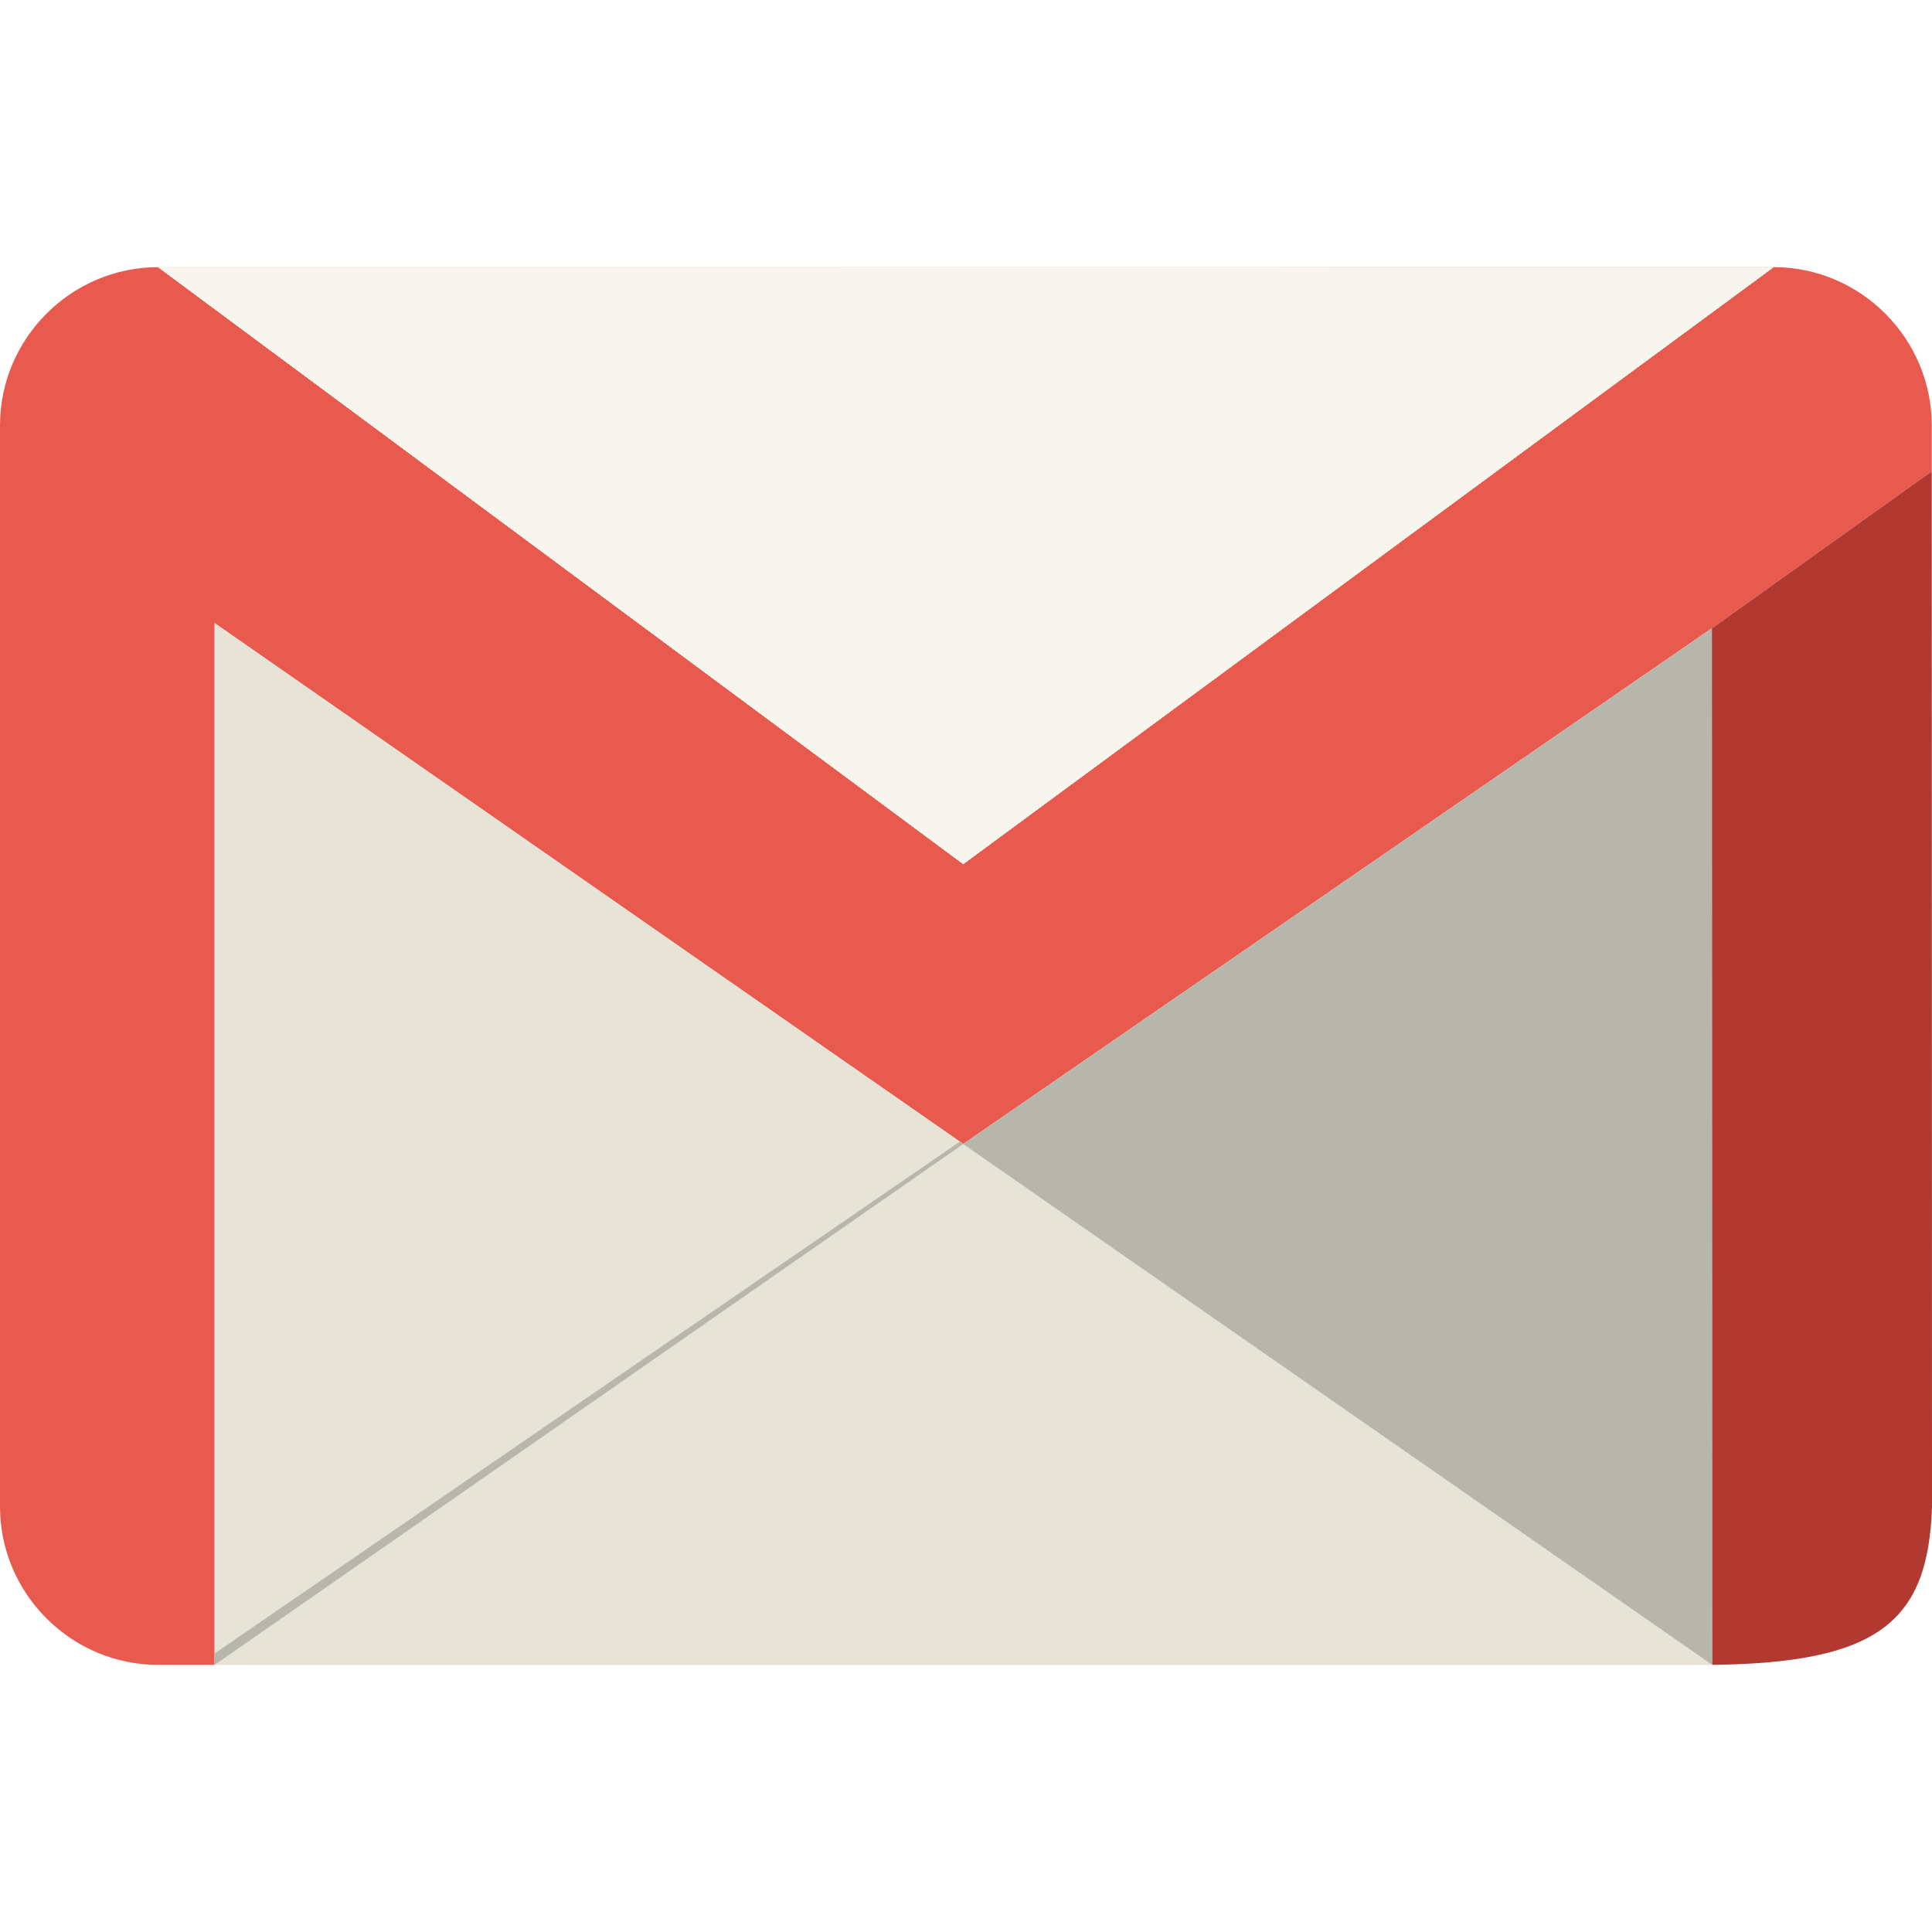
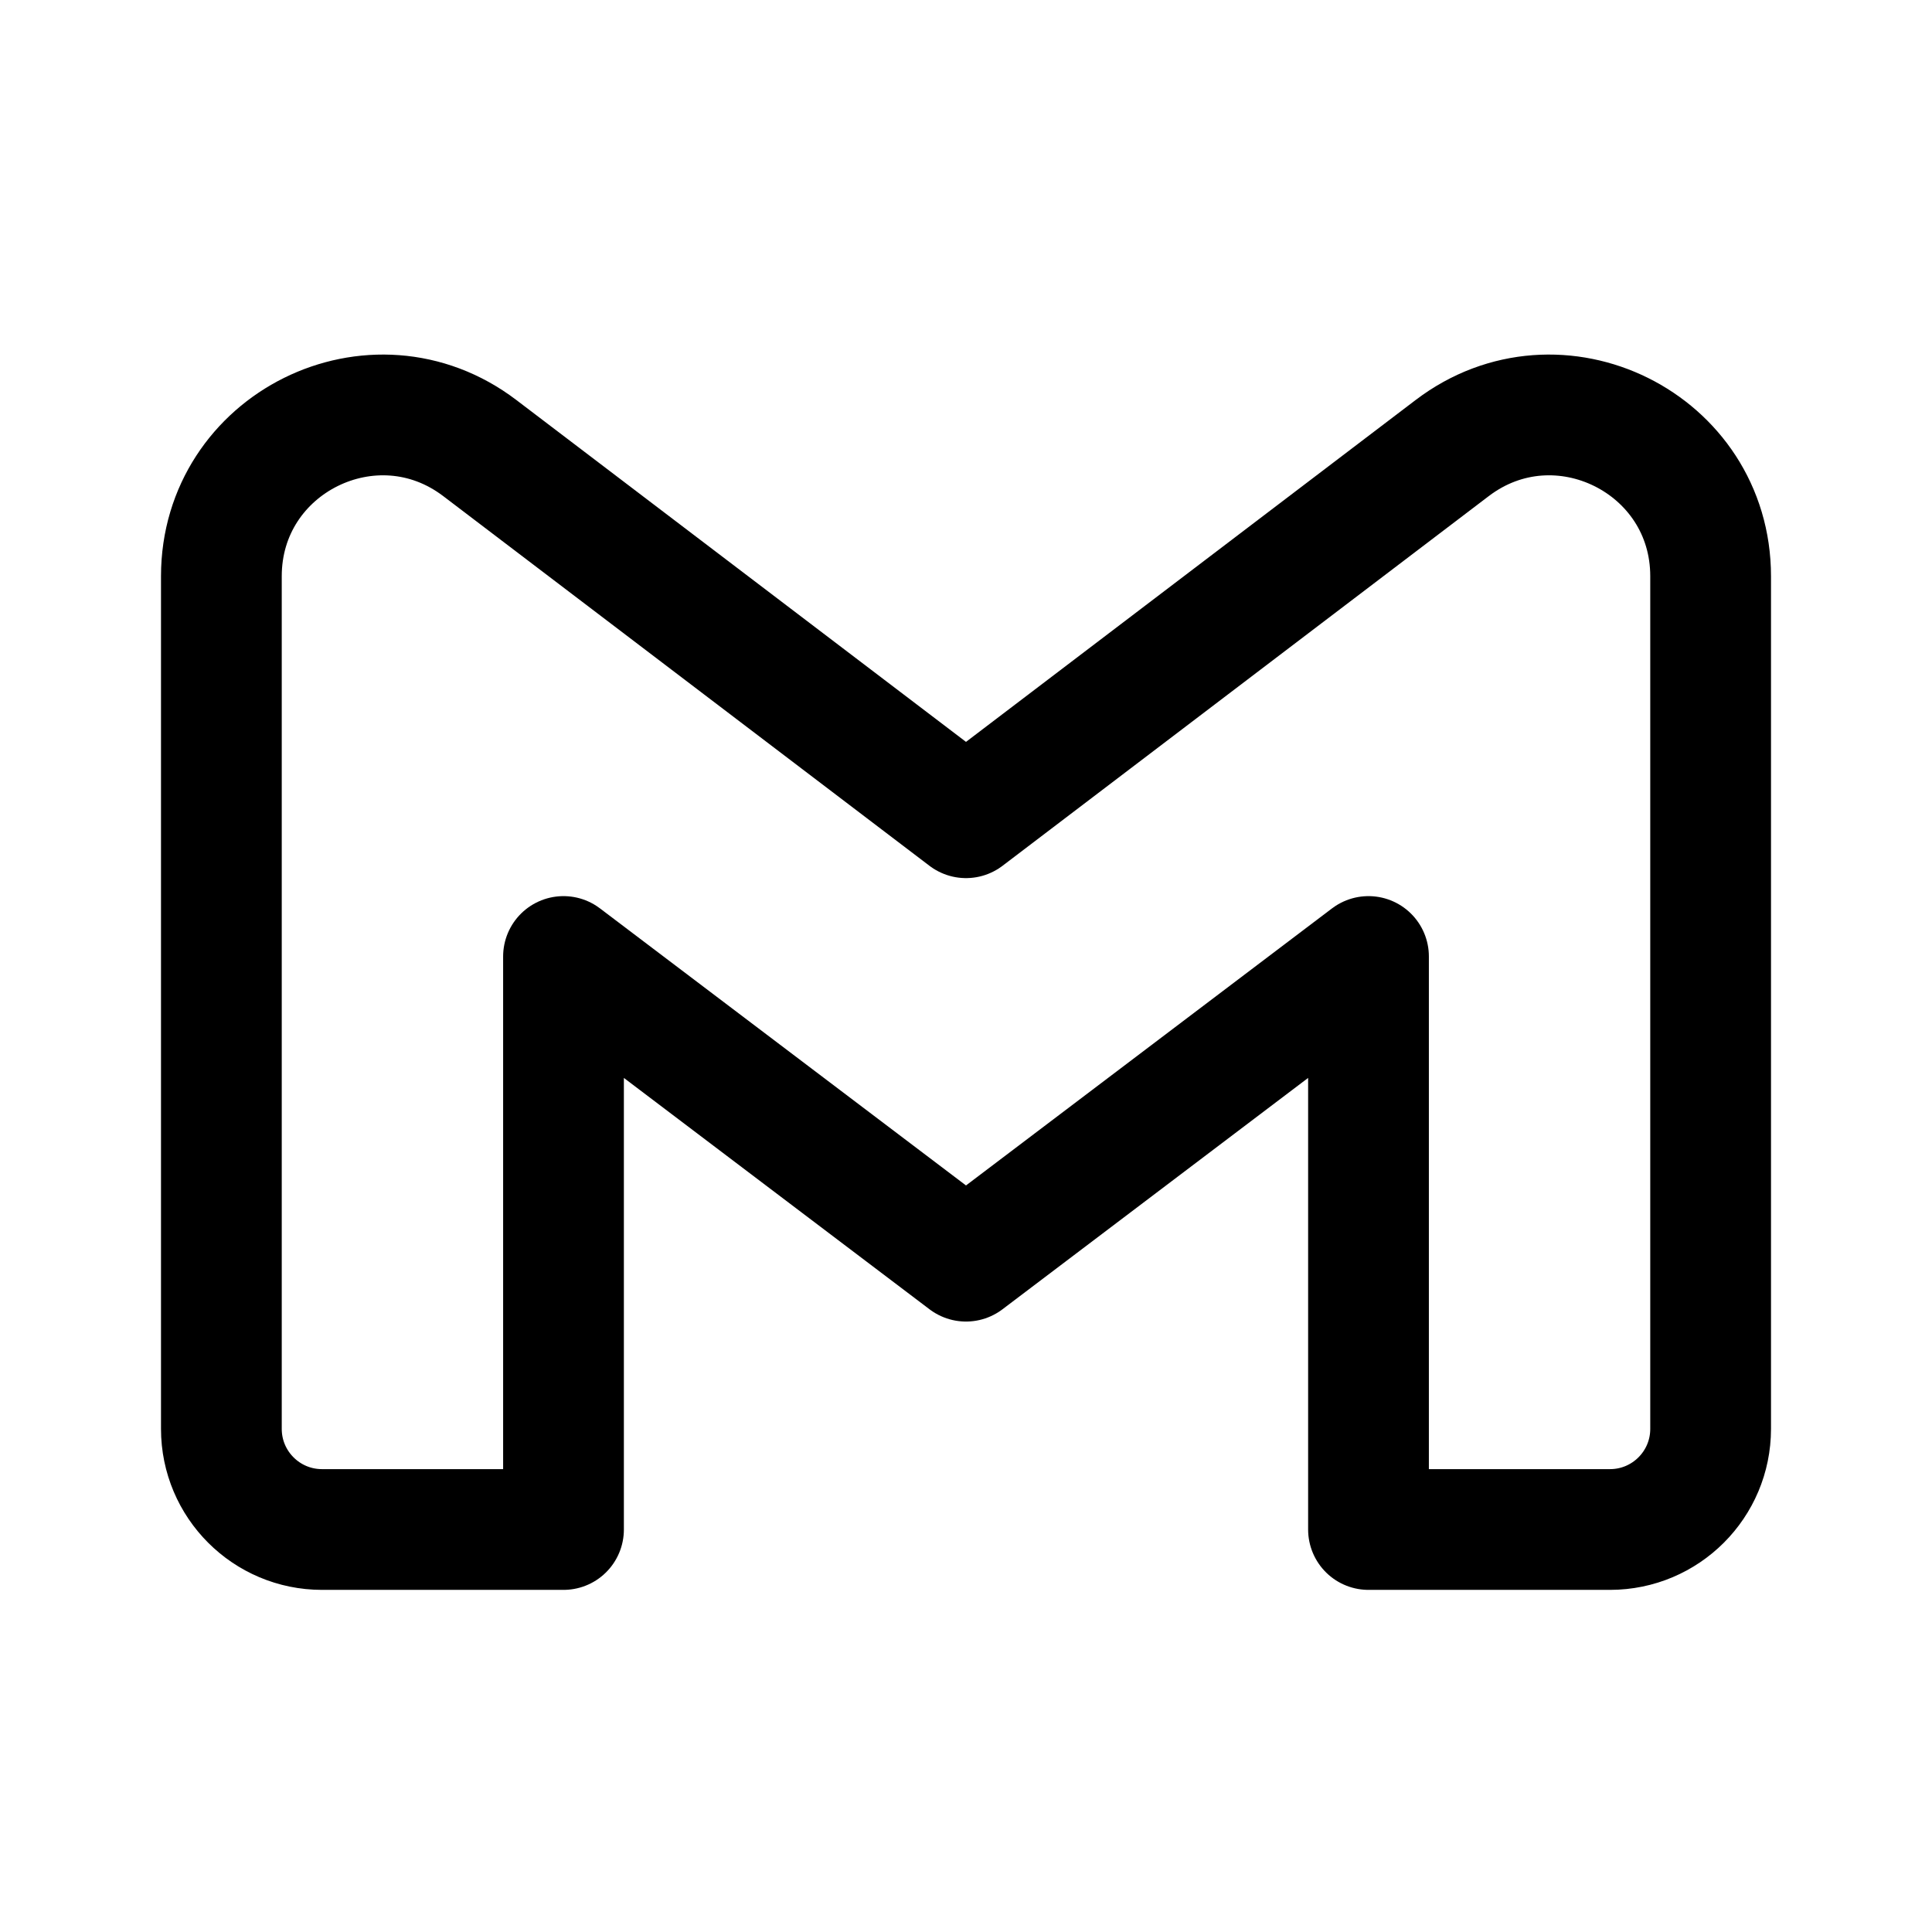
- <svg xmlns="http://www.w3.org/2000/svg" width="800px" height="800px" viewBox="7.086 -169.483 1277.149 1277.149" shape-rendering="geometricPrecision" text-rendering="geometricPrecision" image-rendering="optimizeQuality">
-   <path fill="none" d="M1138.734 931.095h.283M1139.017 931.095h-.283" />
-   <path d="M1179.439 7.087c57.543 0 104.627 47.083 104.627 104.626v30.331l-145.36 103.833-494.873 340.894L148.96 242.419v688.676h-37.247c-57.543 0-104.627-47.082-104.627-104.625V111.742C7.086 54.198 54.17 7.115 111.713 7.115l532.12 394.525L1179.41 7.115l.029-.028z" fill="#e75a4d" />
-   <linearGradient id="a" gradientUnits="userSpaceOnUse" x1="1959.712" y1="737.107" x2="26066.213" y2="737.107" gradientTransform="matrix(.0283 0 0 -.0283 248.36 225.244)">
-     <stop offset="0" stop-color="#f8f6ef" />
-     <stop offset="1" stop-color="#e7e4d6" />
-   </linearGradient>
-   <path fill="url(#a)" d="M111.713 7.087l532.12 394.525L1179.439 7.087z" />
-   <path fill="#e7e4d7" d="M148.96 242.419v688.676h989.774V245.877L643.833 586.771z" />
-   <path fill="#b8b7ae" d="M148.96 931.095l494.873-344.324-2.24-1.586L148.96 923.527z" />
-   <path fill="#b7b6ad" d="M1138.734 245.877l.283 685.218-495.184-344.324z" />
-   <path d="M1284.066 142.044l.17 684.51c-2.494 76.082-35.461 103.238-145.219 104.514l-.283-685.219 145.36-103.833-.028.028z" fill="#b2392f" />
-   <linearGradient id="b" gradientUnits="userSpaceOnUse" x1="1959.712" y1="737.107" x2="26066.213" y2="737.107" gradientTransform="matrix(.0283 0 0 -.0283 248.36 225.244)">
-     <stop offset="0" stop-color="#f8f6ef" />
-     <stop offset="1" stop-color="#e7e4d6" />
-   </linearGradient>
-   <path fill="url(#b)" d="M111.713 7.087l532.12 394.525L1179.439 7.087z" />
-   <linearGradient id="c" gradientUnits="userSpaceOnUse" x1="1959.712" y1="737.107" x2="26066.213" y2="737.107" gradientTransform="matrix(.0283 0 0 -.0283 248.36 225.244)">
-     <stop offset="0" stop-color="#f8f6ef" />
-     <stop offset="1" stop-color="#e7e4d6" />
-   </linearGradient>
-   <path fill="url(#c)" d="M111.713 7.087l532.12 394.525L1179.439 7.087z" />
-   <linearGradient id="d" gradientUnits="userSpaceOnUse" x1="1959.712" y1="737.107" x2="26066.213" y2="737.107" gradientTransform="matrix(.0283 0 0 -.0283 248.36 225.244)">
-     <stop offset="0" stop-color="#f8f6ef" />
-     <stop offset="1" stop-color="#e7e4d6" />
-   </linearGradient>
-   <path fill="url(#d)" d="M111.713 7.087l532.12 394.525L1179.439 7.087z" />
-   <linearGradient id="e" gradientUnits="userSpaceOnUse" x1="1959.712" y1="737.107" x2="26066.213" y2="737.107" gradientTransform="matrix(.0283 0 0 -.0283 248.36 225.244)">
-     <stop offset="0" stop-color="#f8f6ef" />
-     <stop offset="1" stop-color="#e7e4d6" />
-   </linearGradient>
-   <path fill="url(#e)" d="M111.713 7.087l532.12 394.525L1179.439 7.087z" />
-   <linearGradient id="f" gradientUnits="userSpaceOnUse" x1="1959.712" y1="737.107" x2="26066.213" y2="737.107" gradientTransform="matrix(.0283 0 0 -.0283 248.36 225.244)">
-     <stop offset="0" stop-color="#f8f6ef" />
-     <stop offset="1" stop-color="#e7e4d6" />
-   </linearGradient>
-   <path fill="url(#f)" d="M111.713 7.087l532.12 394.525L1179.439 7.087z" />
-   <linearGradient id="g" gradientUnits="userSpaceOnUse" x1="1959.712" y1="737.107" x2="26066.213" y2="737.107" gradientTransform="matrix(.0283 0 0 -.0283 248.36 225.244)">
-     <stop offset="0" stop-color="#f8f6ef" />
-     <stop offset="1" stop-color="#e7e4d6" />
-   </linearGradient>
-   <path fill="url(#g)" d="M111.713 7.087l532.12 394.525L1179.439 7.087z" />
-   <linearGradient id="h" gradientUnits="userSpaceOnUse" x1="1959.712" y1="737.107" x2="26066.213" y2="737.107" gradientTransform="matrix(.0283 0 0 -.0283 248.36 225.244)">
-     <stop offset="0" stop-color="#f8f6ef" />
-     <stop offset="1" stop-color="#e7e4d6" />
-   </linearGradient>
-   <path fill="url(#h)" d="M111.713 7.087l532.12 394.525L1179.439 7.087z" />
-   <path fill="#f7f5ed" d="M111.713 7.087l532.12 394.525L1179.439 7.087z" />
+ <svg xmlns="http://www.w3.org/2000/svg" width="800px" height="800px" viewBox="0 0 192 192" fill="none">
+   <path stroke="#000000" stroke-linejoin="round" stroke-width="12" d="M22 57.265V142c0 5.523 4.477 10 10 10h24V95.056l40 30.278 40-30.278V152h24c5.523 0 10-4.477 10-10V57.265c0-13.233-15.15-20.746-25.684-12.736L96 81.265 47.684 44.53C37.15 36.519 22 44.032 22 57.265Z" />
</svg>
